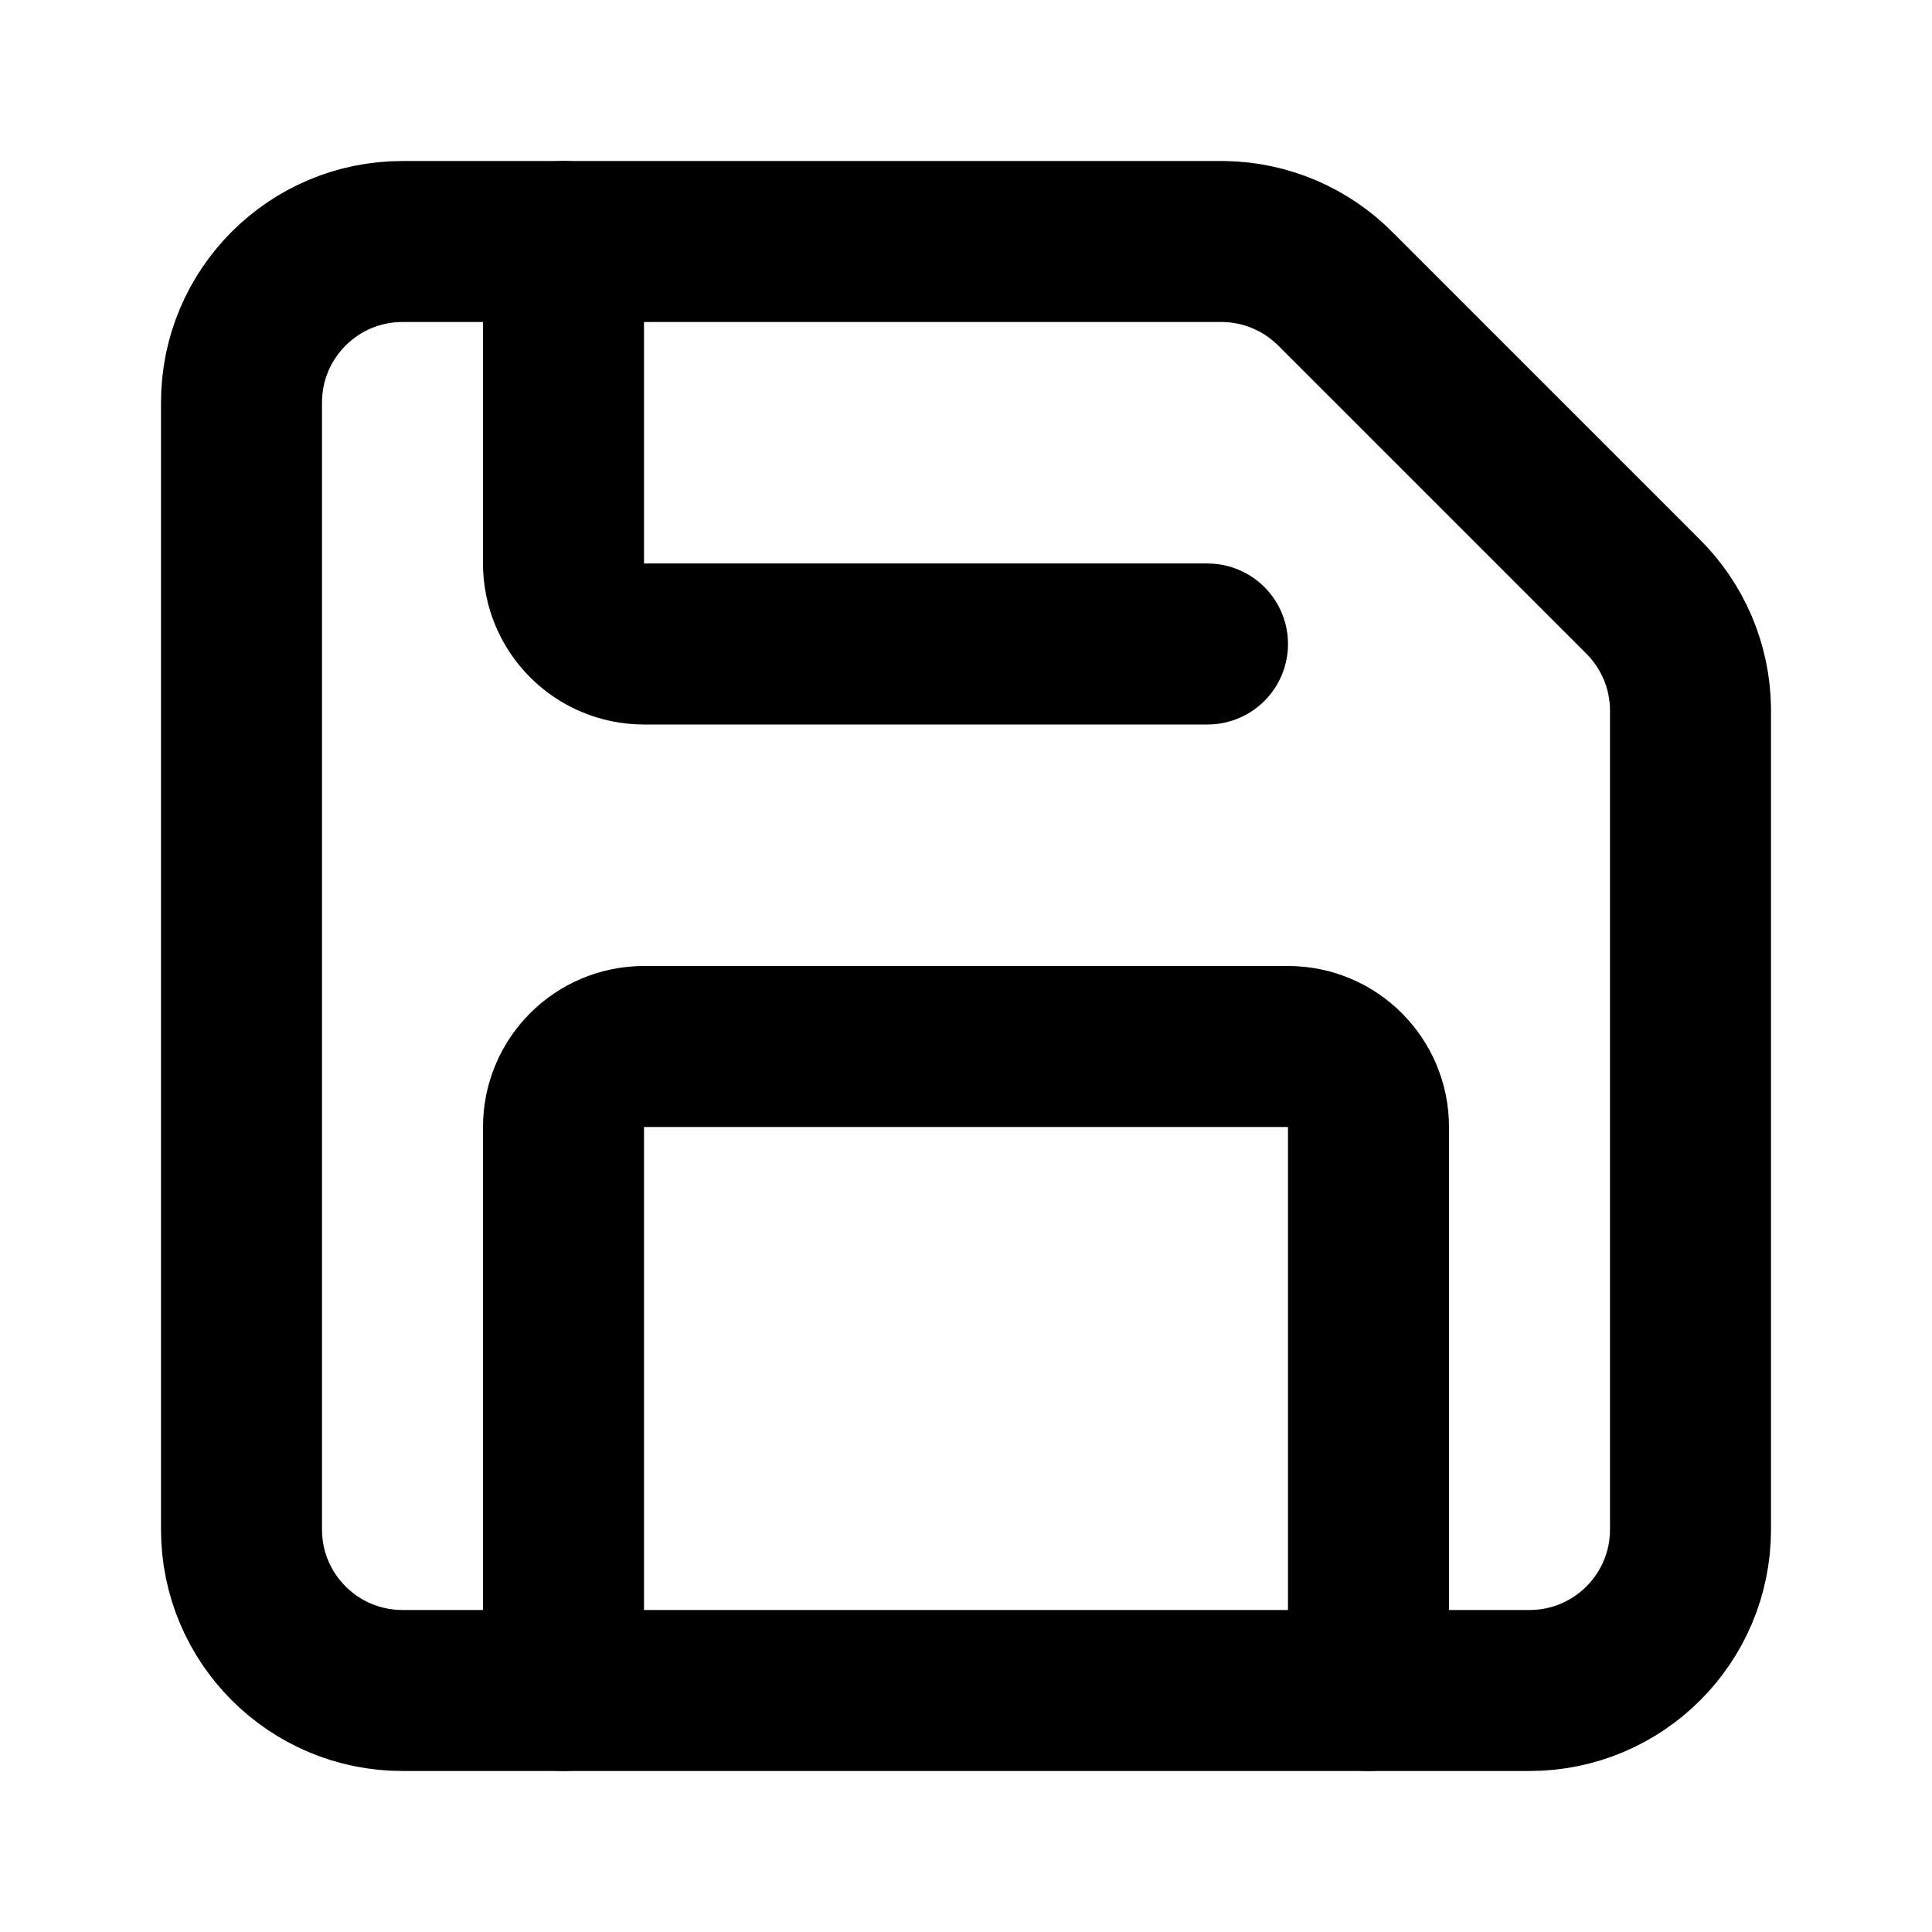
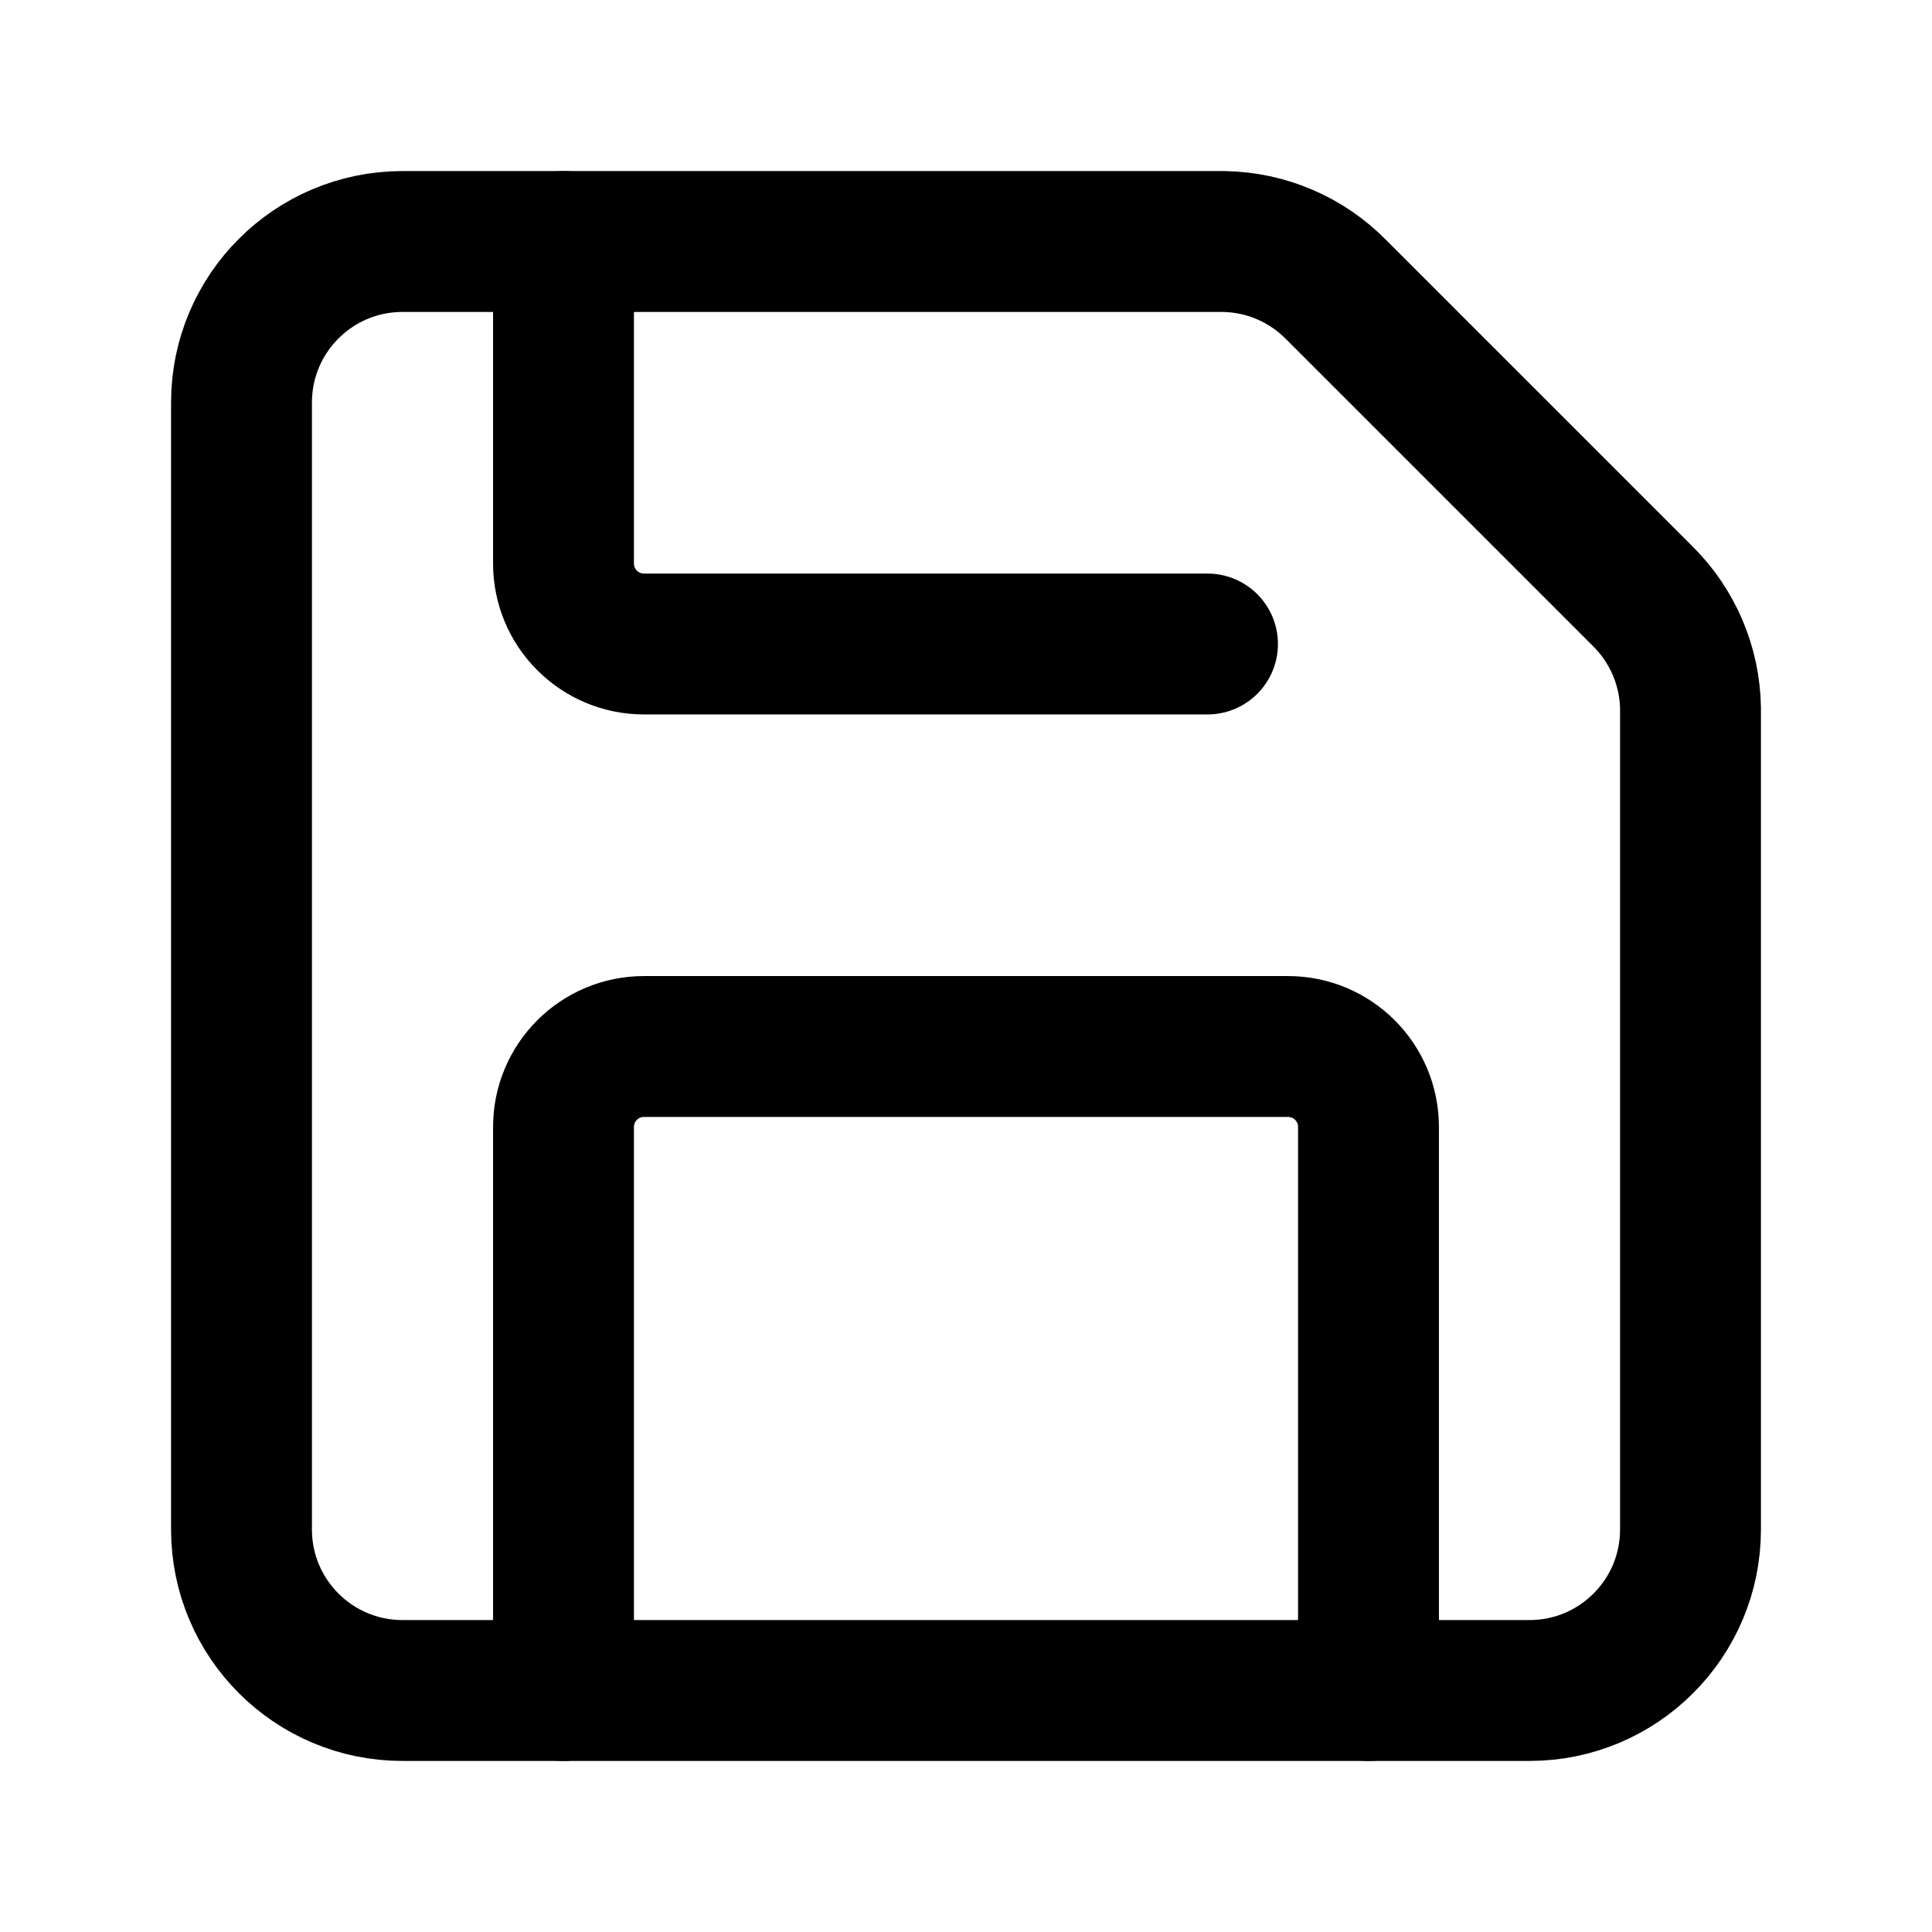
- <svg xmlns="http://www.w3.org/2000/svg" class="lucide lucide-save" width="24" height="24" viewBox="0 0 24 24" fill="none" stroke="currentColor" stroke-width="2" stroke-linecap="round" stroke-linejoin="round">
+ <svg xmlns="http://www.w3.org/2000/svg" class="lucide lucide-save" width="24" height="24" viewBox="0 0 24 24" fill="none" stroke="currentColor" stroke-width="1.75" stroke-linecap="round" stroke-linejoin="round">
  <path d="M15.2 3a2 2 0 0 1 1.4.6l3.8 3.8a2 2 0 0 1 .6 1.4V19a2 2 0 0 1-2 2H5a2 2 0 0 1-2-2V5a2 2 0 0 1 2-2z" />
  <path d="M17 21v-7a1 1 0 0 0-1-1H8a1 1 0 0 0-1 1v7" />
  <path d="M7 3v4a1 1 0 0 0 1 1h7" />
</svg>
